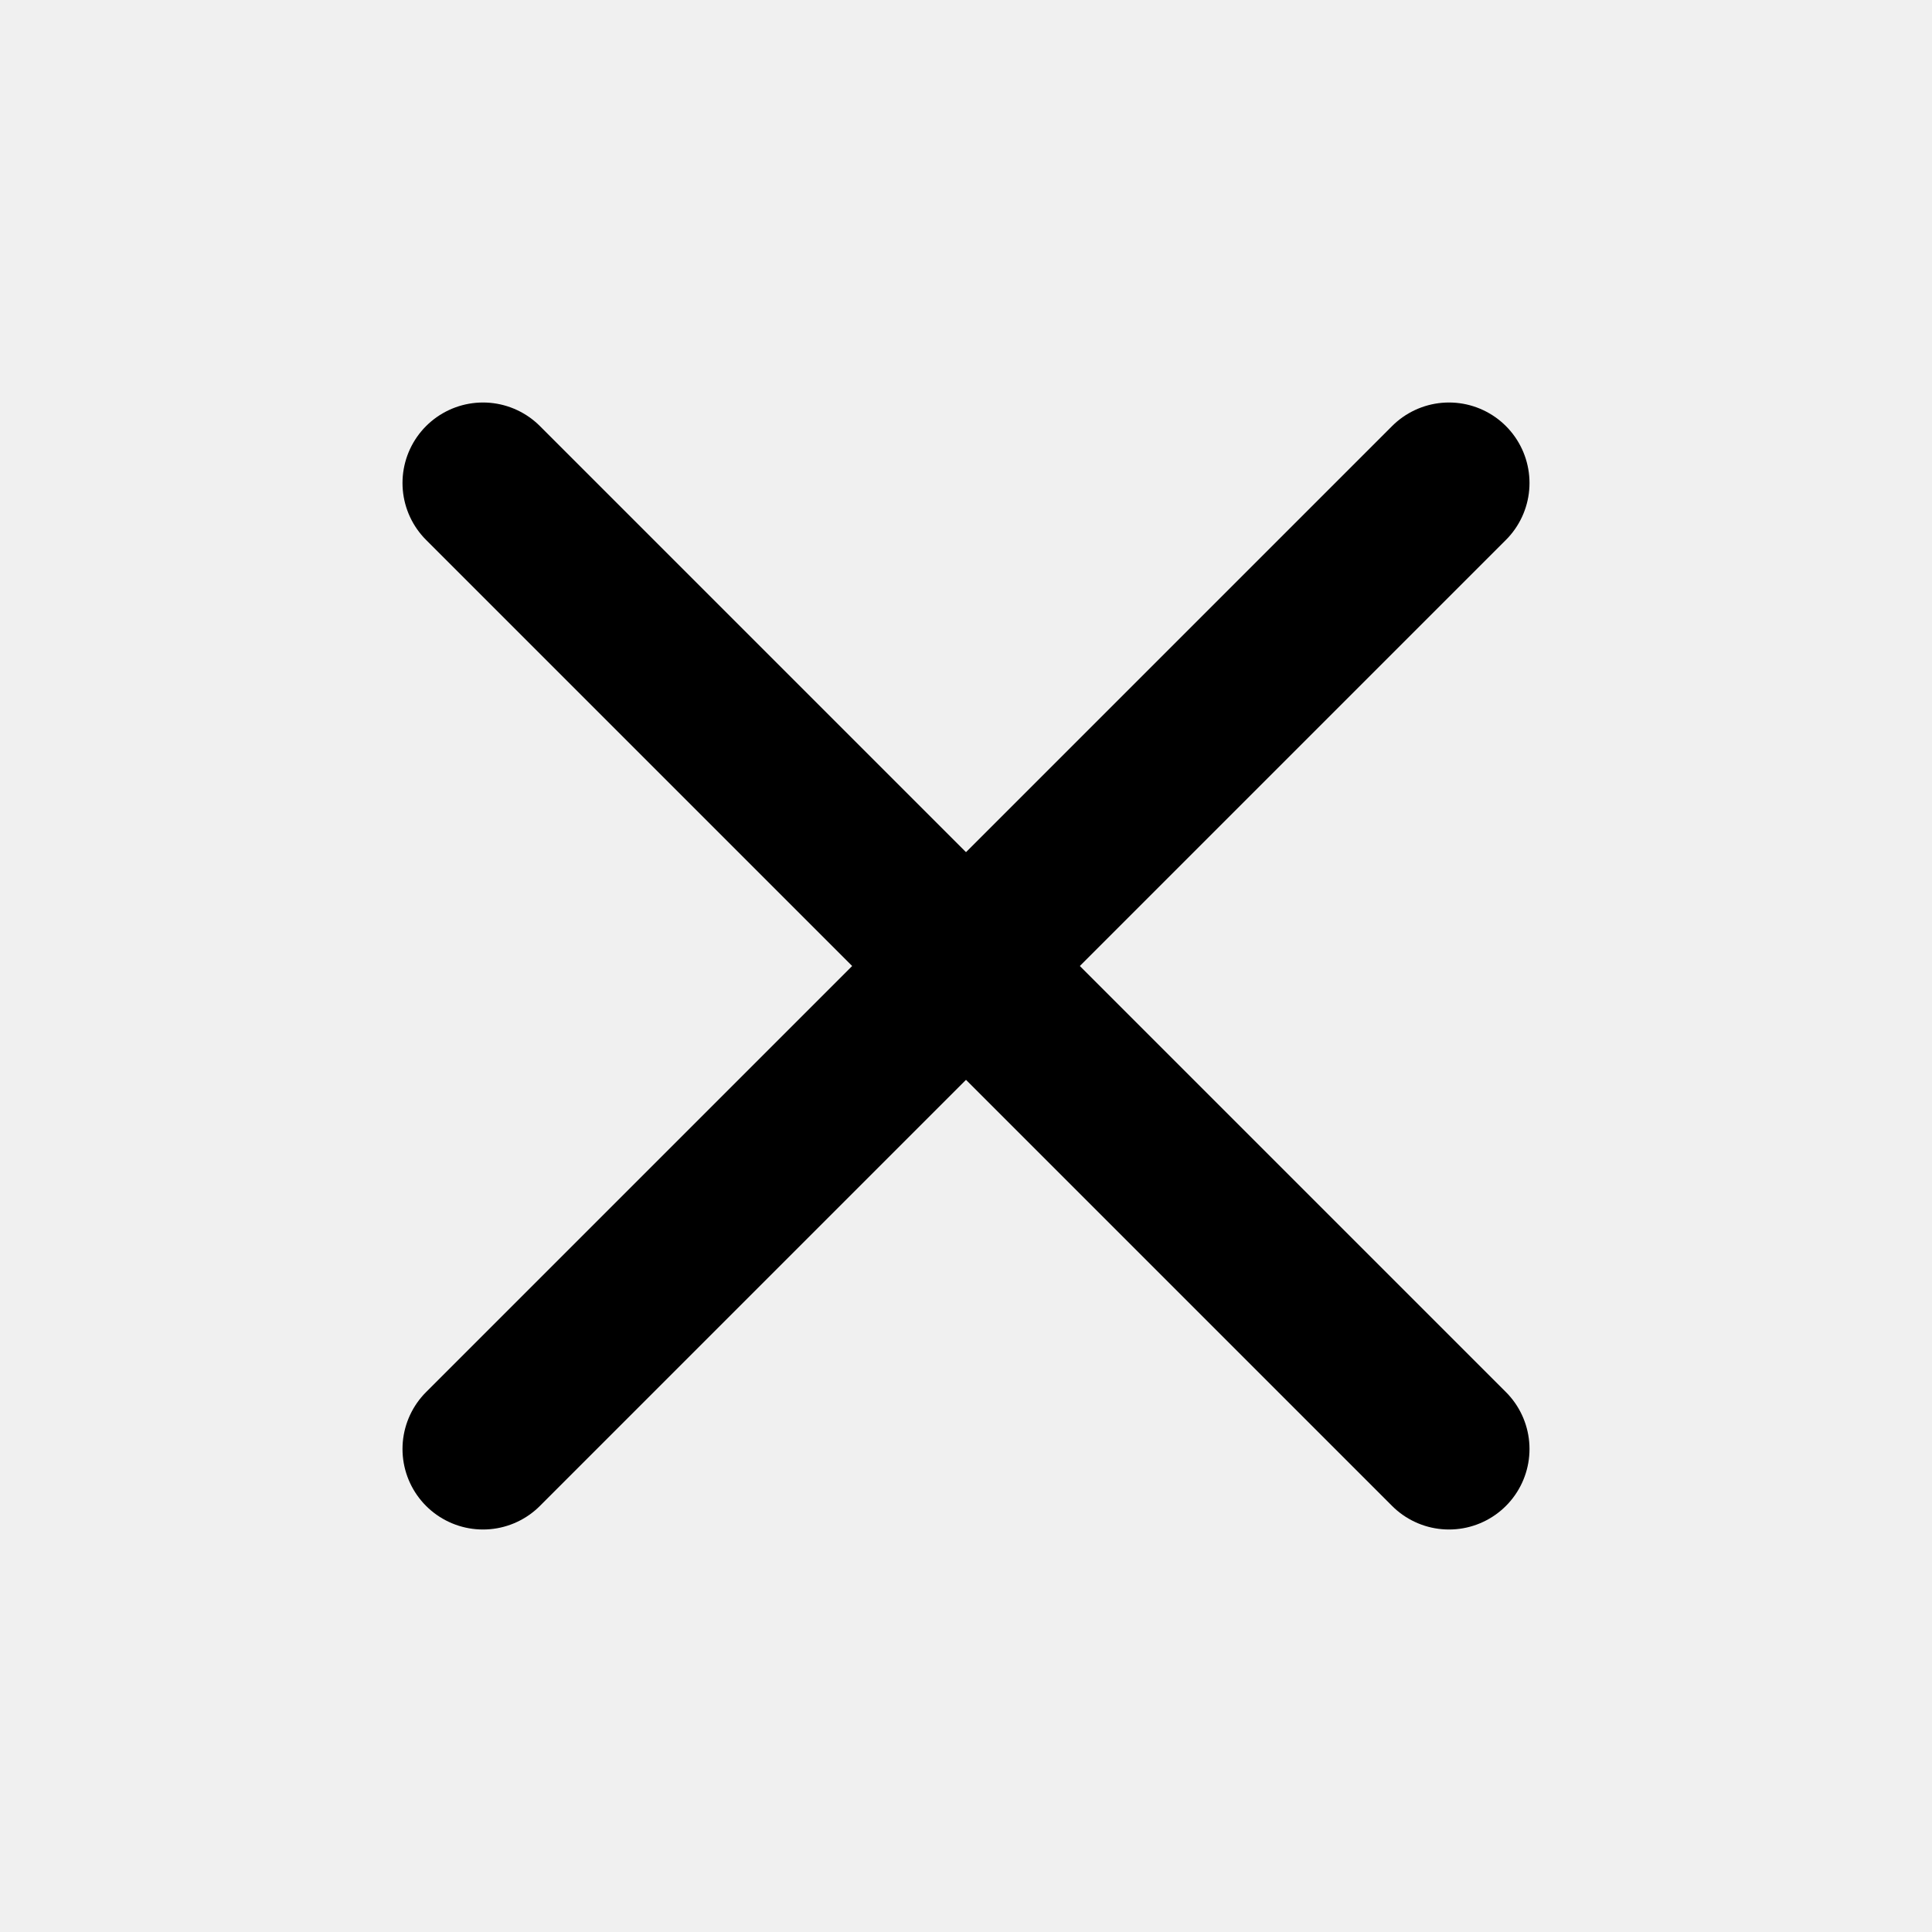
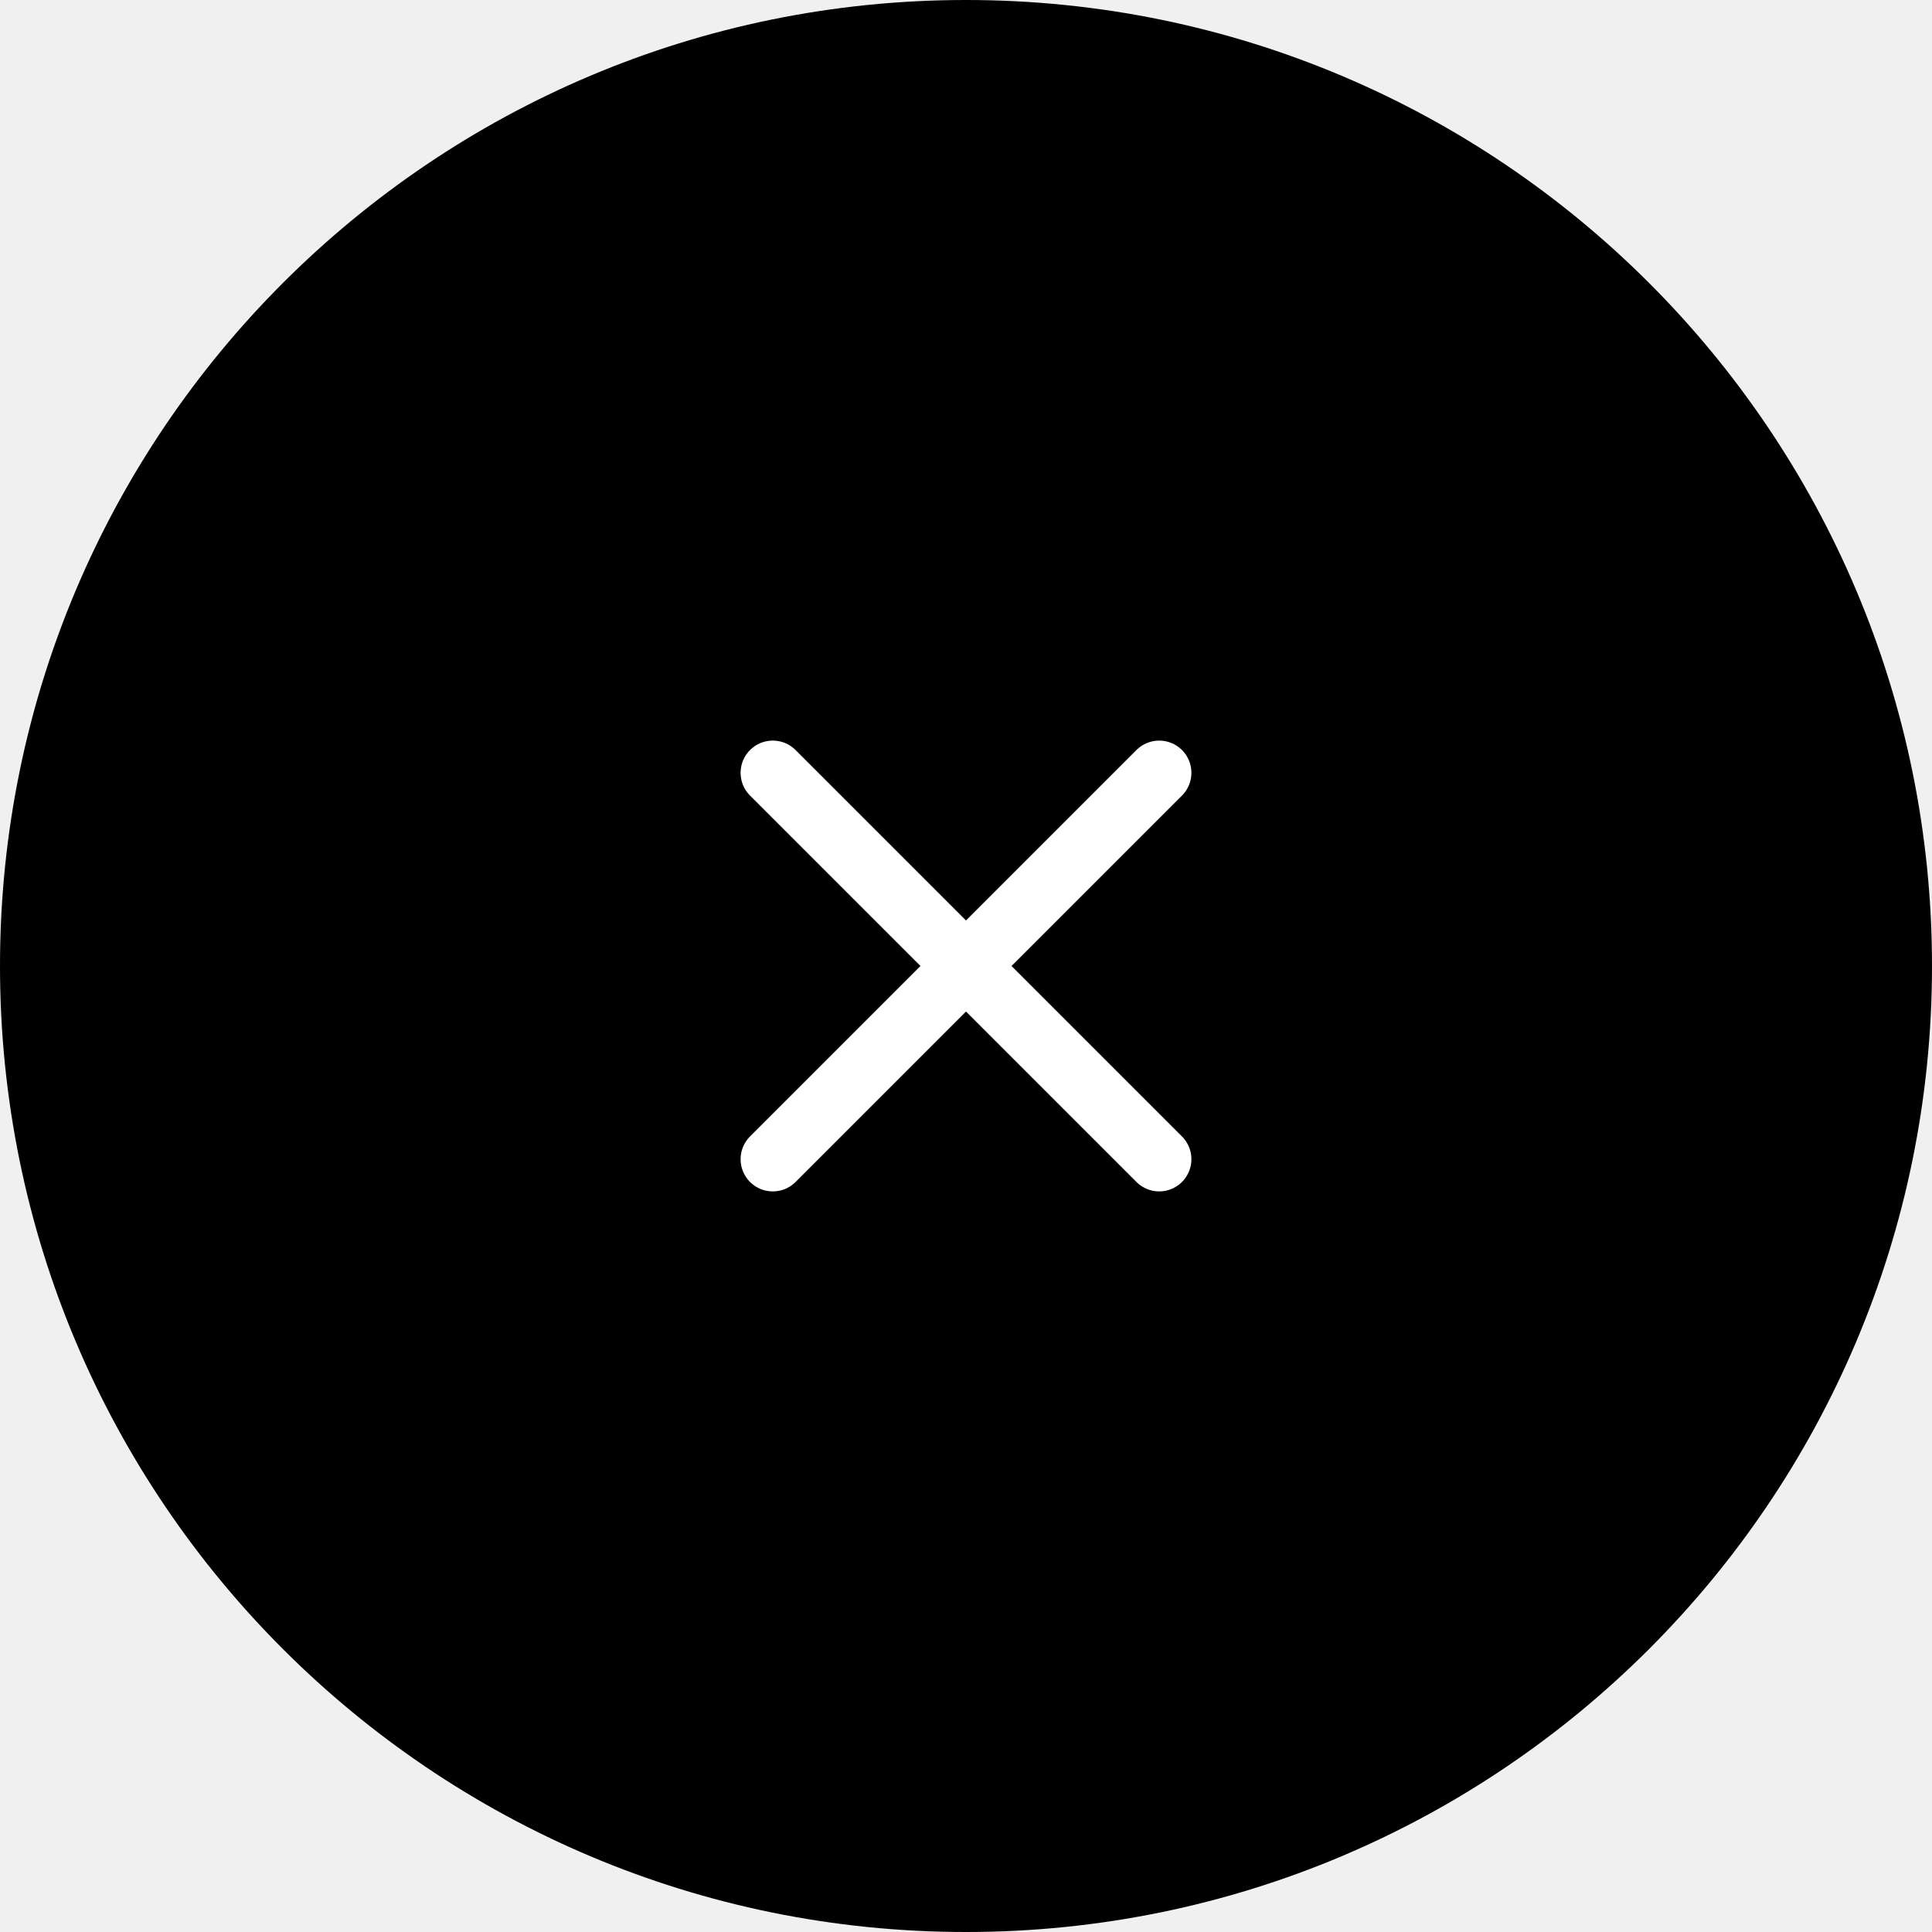
- <svg xmlns="http://www.w3.org/2000/svg" viewBox="0 0 24 24" fill="none">
-   <path d="M18 6L6 18" stroke="currentColor" stroke-width="2" stroke-linecap="round" stroke-linejoin="round" />
-   <path d="M6 6L18 18" stroke="currentColor" stroke-width="2" stroke-linecap="round" stroke-linejoin="round" />
+ <svg xmlns="http://www.w3.org/2000/svg" id="x" viewBox="0 0 60 60" fill="none">
+   <circle cx="30" cy="30" r="30" fill="currentColor" />
+   <path d="M36 24L24 36" stroke="white" stroke-width="2" stroke-linecap="round" stroke-linejoin="round" />
+   <path d="M24 24L36 36" stroke="white" stroke-width="2" stroke-linecap="round" stroke-linejoin="round" />
</svg>
